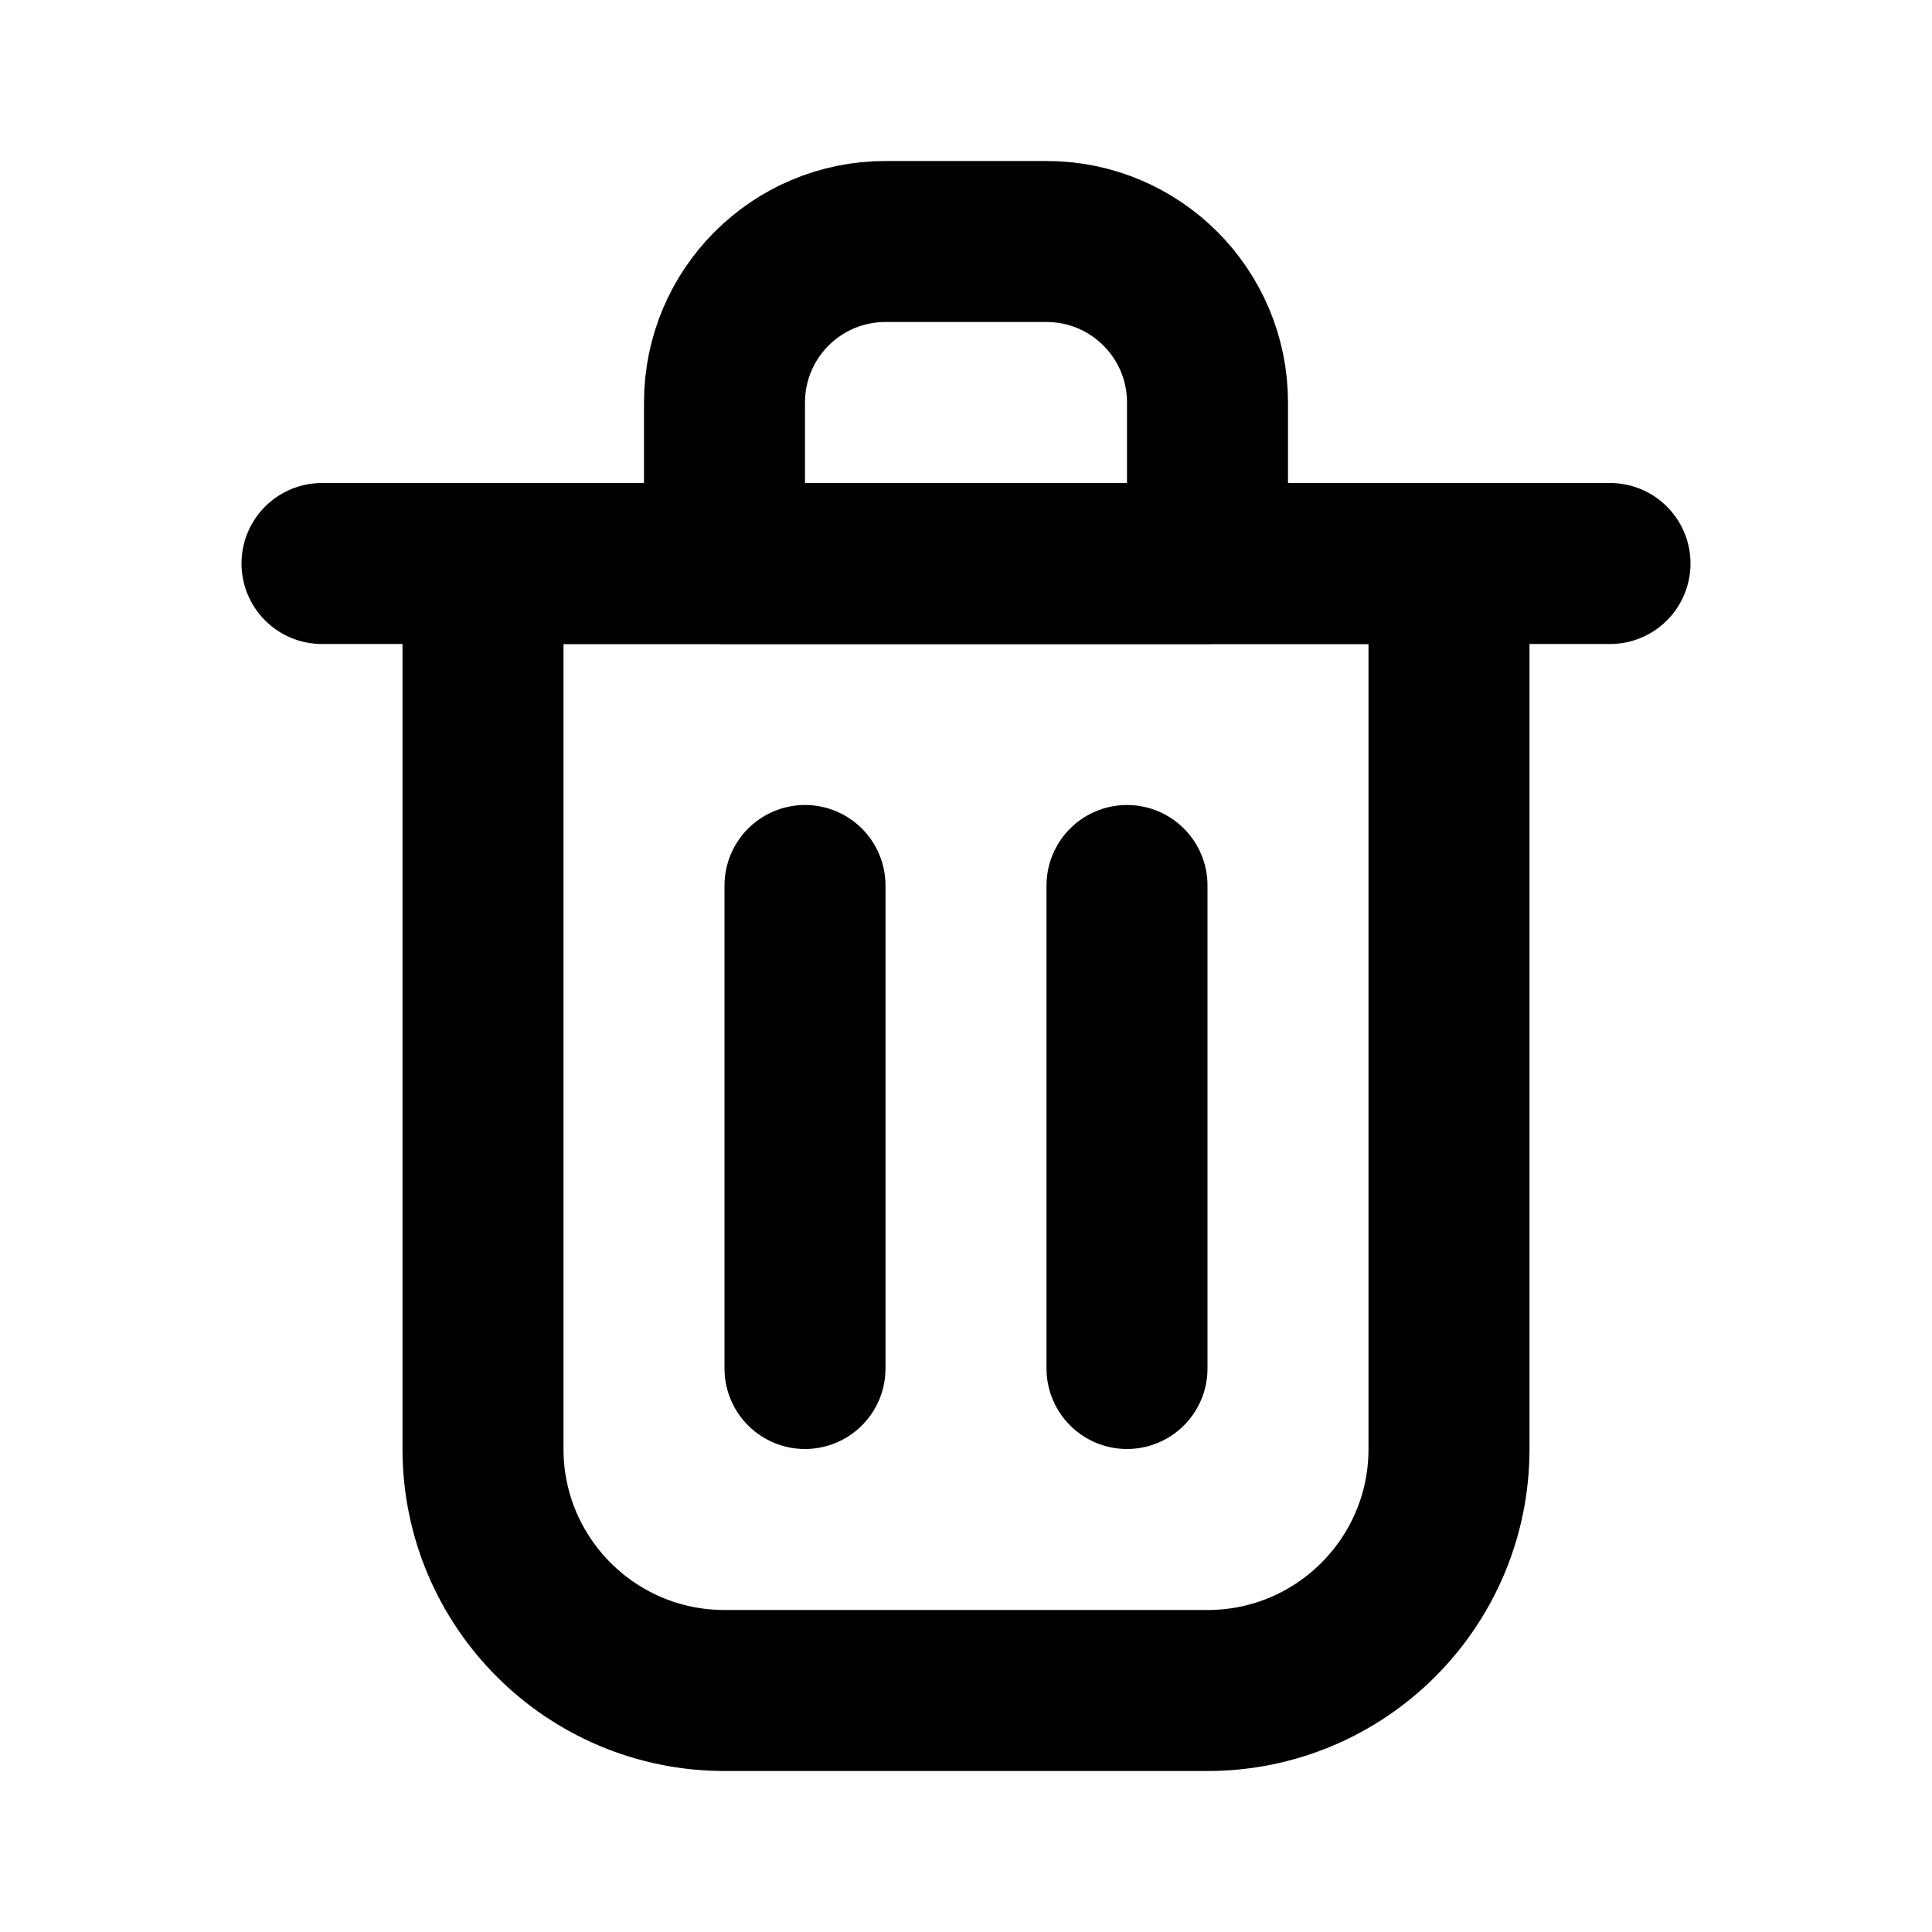
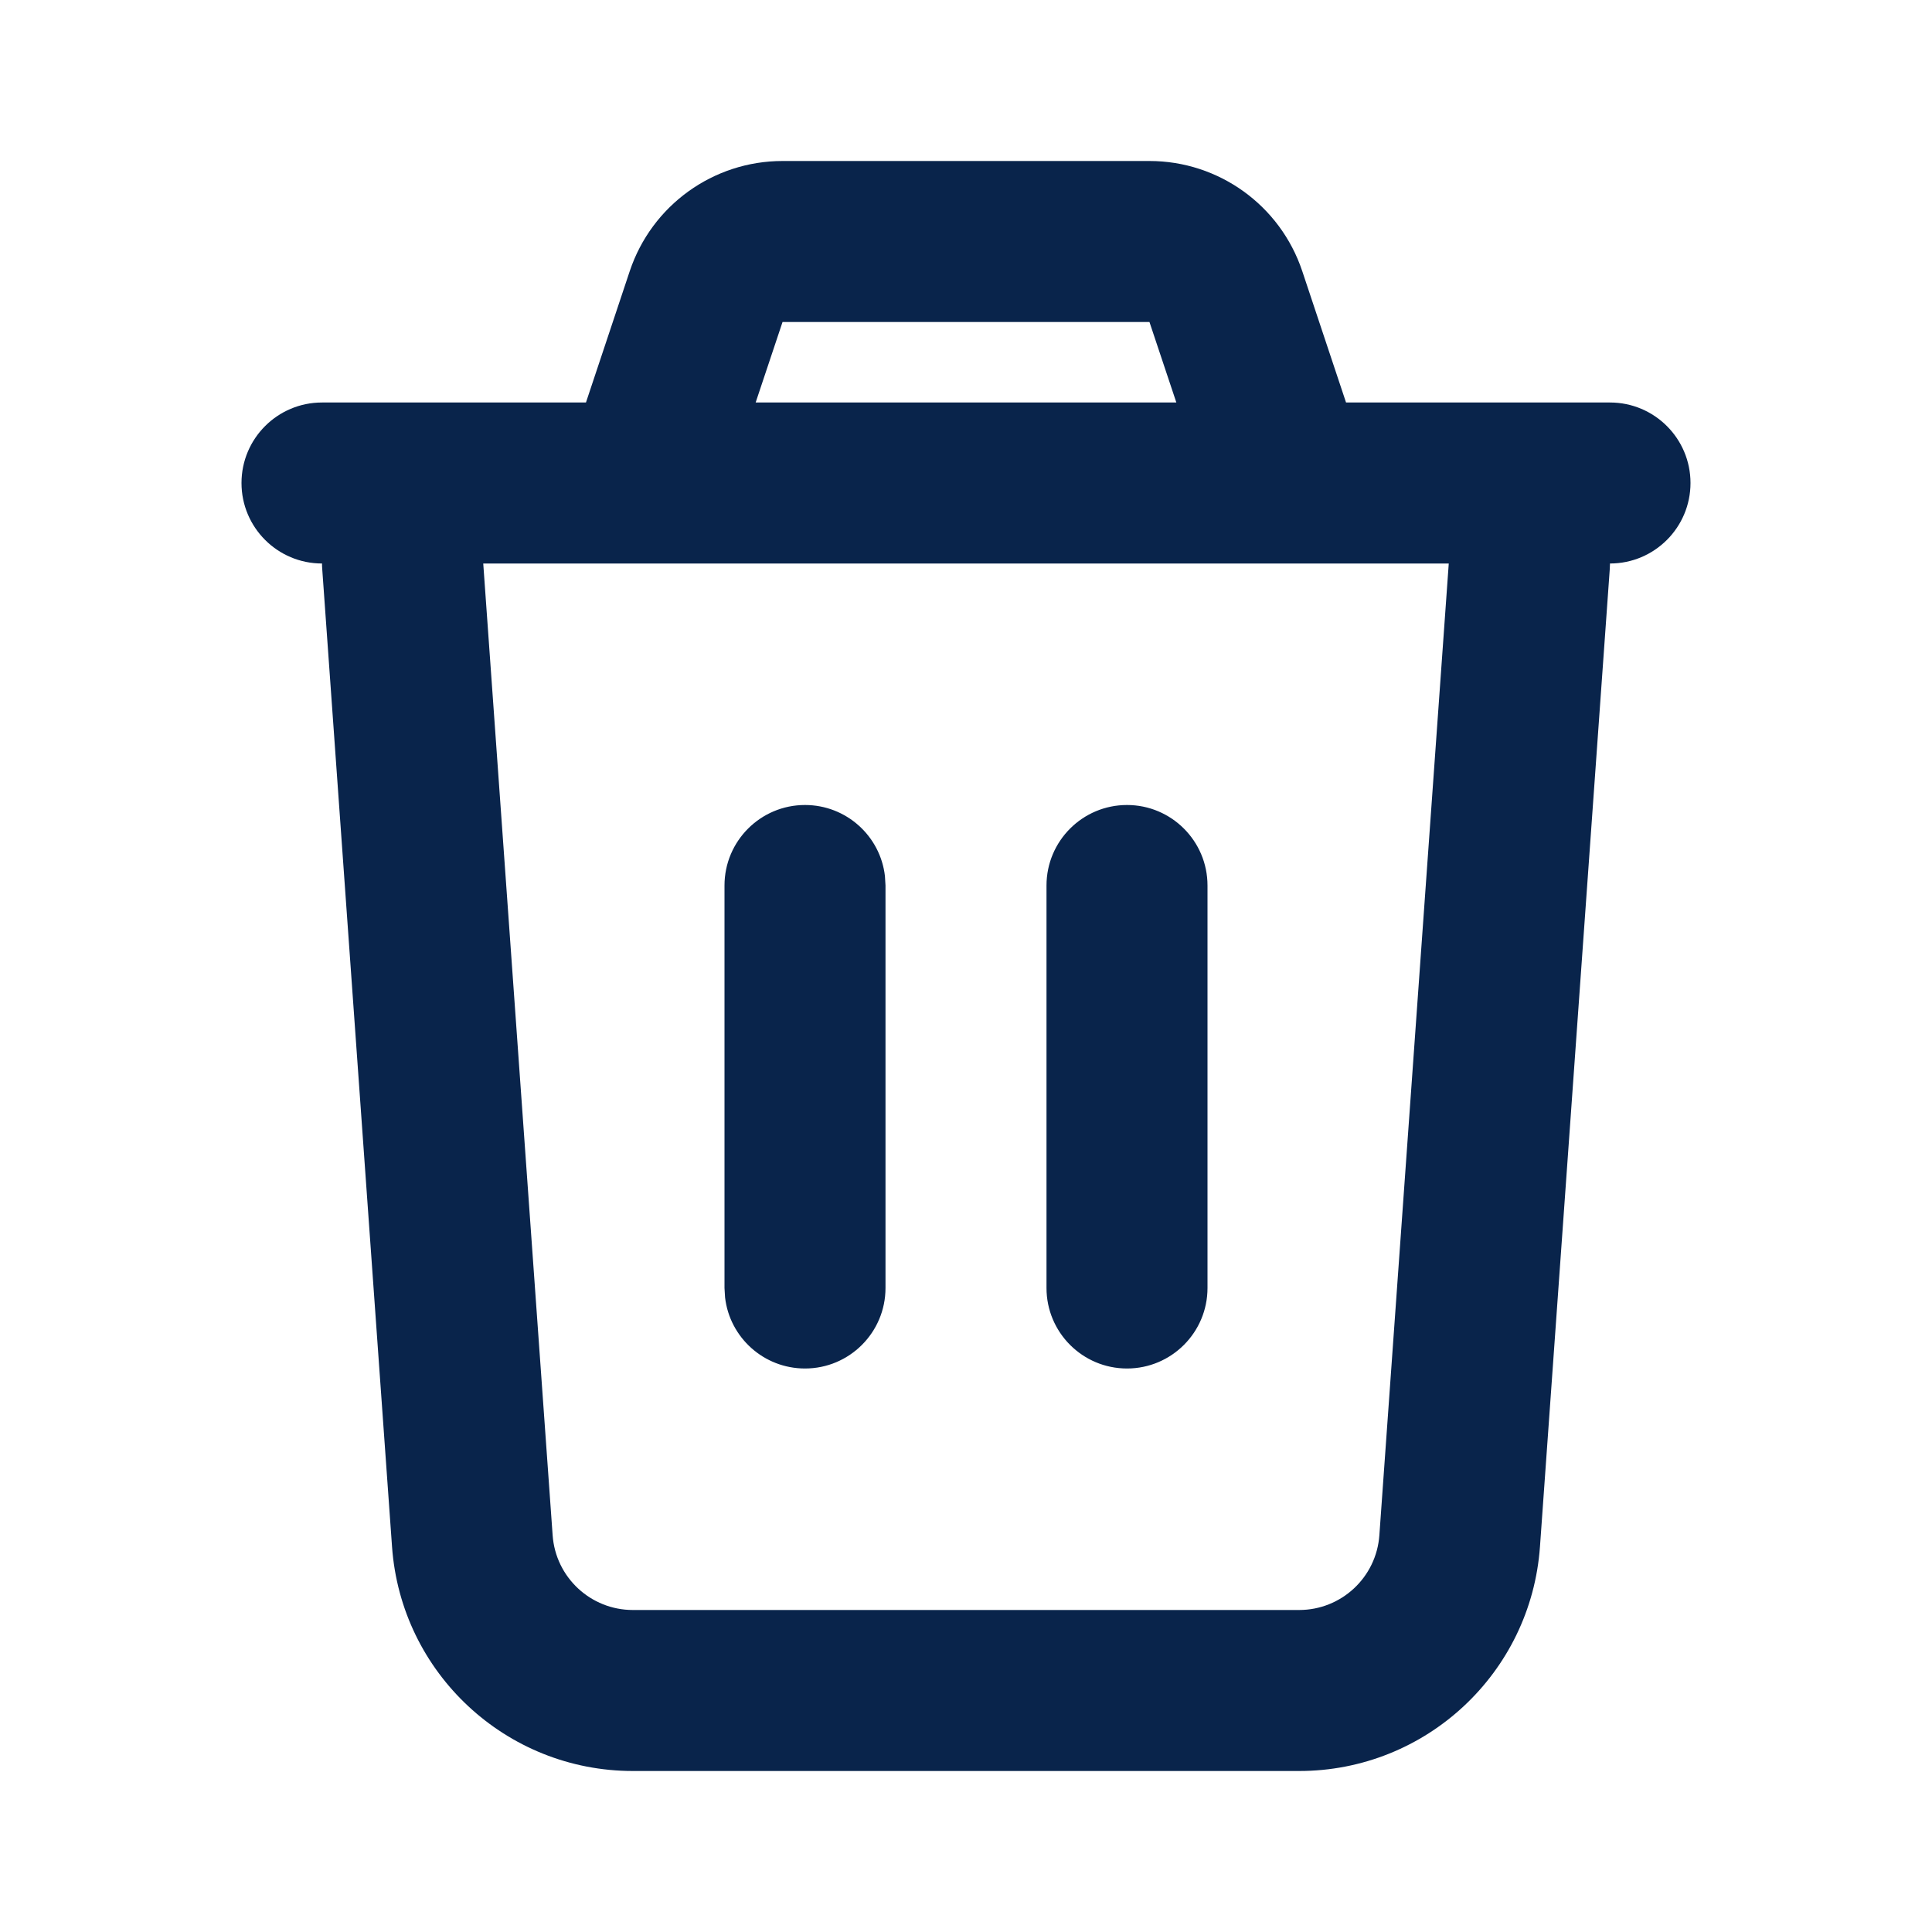
- <svg xmlns="http://www.w3.org/2000/svg" width="800px" height="800px" viewBox="0 0 24 24" fill="none">
-   <path d="M10 11V17" stroke="#000000" stroke-width="2" stroke-linecap="round" stroke-linejoin="round" />
-   <path d="M14 11V17" stroke="#000000" stroke-width="2" stroke-linecap="round" stroke-linejoin="round" />
-   <path d="M4 7H20" stroke="#000000" stroke-width="2" stroke-linecap="round" stroke-linejoin="round" />
-   <path d="M6 7H12H18V18C18 19.657 16.657 21 15 21H9C7.343 21 6 19.657 6 18V7Z" stroke="#000000" stroke-width="2" stroke-linecap="round" stroke-linejoin="round" />
-   <path d="M9 5C9 3.895 9.895 3 11 3H13C14.105 3 15 3.895 15 5V7H9V5Z" stroke="#000000" stroke-width="2" stroke-linecap="round" stroke-linejoin="round" />
+ <svg xmlns="http://www.w3.org/2000/svg" width="800px" height="800px" viewBox="0 0 24 24" version="1.1">
+   <g id="页面-1" stroke="none" stroke-width="1" fill="none" fill-rule="evenodd">
+     <g id="System" transform="translate(-576, -192)" fill-rule="nonzero">
+       <g id="delete_2_line" transform="translate(576, 192)">
+         <path d="M24,0 L24,24 L0,24 L0,0 L24,0 Z M12.593,23.258 L12.582,23.26 L12.511,23.295 L12.492,23.299 L12.492,23.299 L12.477,23.295 L12.406,23.26 C12.396,23.256 12.387,23.259 12.382,23.265 L12.378,23.276 L12.361,23.703 L12.366,23.723 L12.377,23.736 L12.48,23.81 L12.495,23.814 L12.495,23.814 L12.507,23.81 L12.611,23.736 L12.623,23.72 L12.623,23.72 L12.627,23.703 L12.61,23.276 C12.608,23.266 12.601,23.259 12.593,23.258 L12.593,23.258 Z M12.858,23.145 L12.845,23.147 L12.66,23.24 L12.65,23.25 L12.65,23.25 L12.647,23.261 L12.665,23.691 L12.67,23.703 L12.67,23.703 L12.678,23.71 L12.879,23.803 C12.891,23.807 12.902,23.803 12.908,23.795 L12.912,23.781 L12.878,23.167 C12.875,23.155 12.867,23.147 12.858,23.145 L12.858,23.145 Z M12.143,23.147 C12.133,23.142 12.122,23.145 12.116,23.153 L12.11,23.167 L12.076,23.781 C12.075,23.793 12.083,23.802 12.093,23.805 L12.108,23.803 L12.309,23.71 L12.319,23.702 L12.319,23.702 L12.323,23.691 L12.34,23.261 L12.337,23.249 L12.337,23.249 L12.328,23.24 L12.143,23.147 Z" id="MingCute" fill-rule="nonzero">
+ 
+ </path>
+         <path d="M14.279,2 C15.14,2 15.904,2.551 16.177,3.368 L16.721,5 L20,5 C20.552,5 21,5.448 21,6 C21,6.552 20.552,7 20,7 L19.997,7.071 L19.997,7.071 L19.13,19.214 C19.018,20.784 17.712,22 16.138,22 L7.862,22 C6.288,22 4.982,20.784 4.87,19.214 L4.003,7.071 C4.001,7.047 4,7.024 4,7 C3.448,7 3,6.552 3,6 C3,5.448 3.448,5 4,5 L7.279,5 L7.823,3.368 C8.096,2.551 8.86,2 9.721,2 L14.279,2 Z M17.997,7 L6.003,7 L6.865,19.071 C6.902,19.595 7.338,20 7.862,20 L16.138,20 C16.662,20 17.098,19.595 17.135,19.071 L17.997,7 Z M10,10 C10.513,10 10.936,10.386 10.993,10.883 L11,11 L11,16 C11,16.552 10.552,17 10,17 C9.487,17 9.064,16.614 9.007,16.117 L9,16 L9,11 C9,10.448 9.448,10 10,10 Z M14,10 C14.552,10 15,10.448 15,11 L15,16 C15,16.552 14.552,17 14,17 C13.448,17 13,16.552 13,16 L13,11 C13,10.448 13.448,10 14,10 Z M14.279,4 L9.721,4 L9.387,5 L14.613,5 L14.279,4 Z" id="形状" fill="#09244B">
+ 
+ </path>
+       </g>
+     </g>
+   </g>
</svg>
